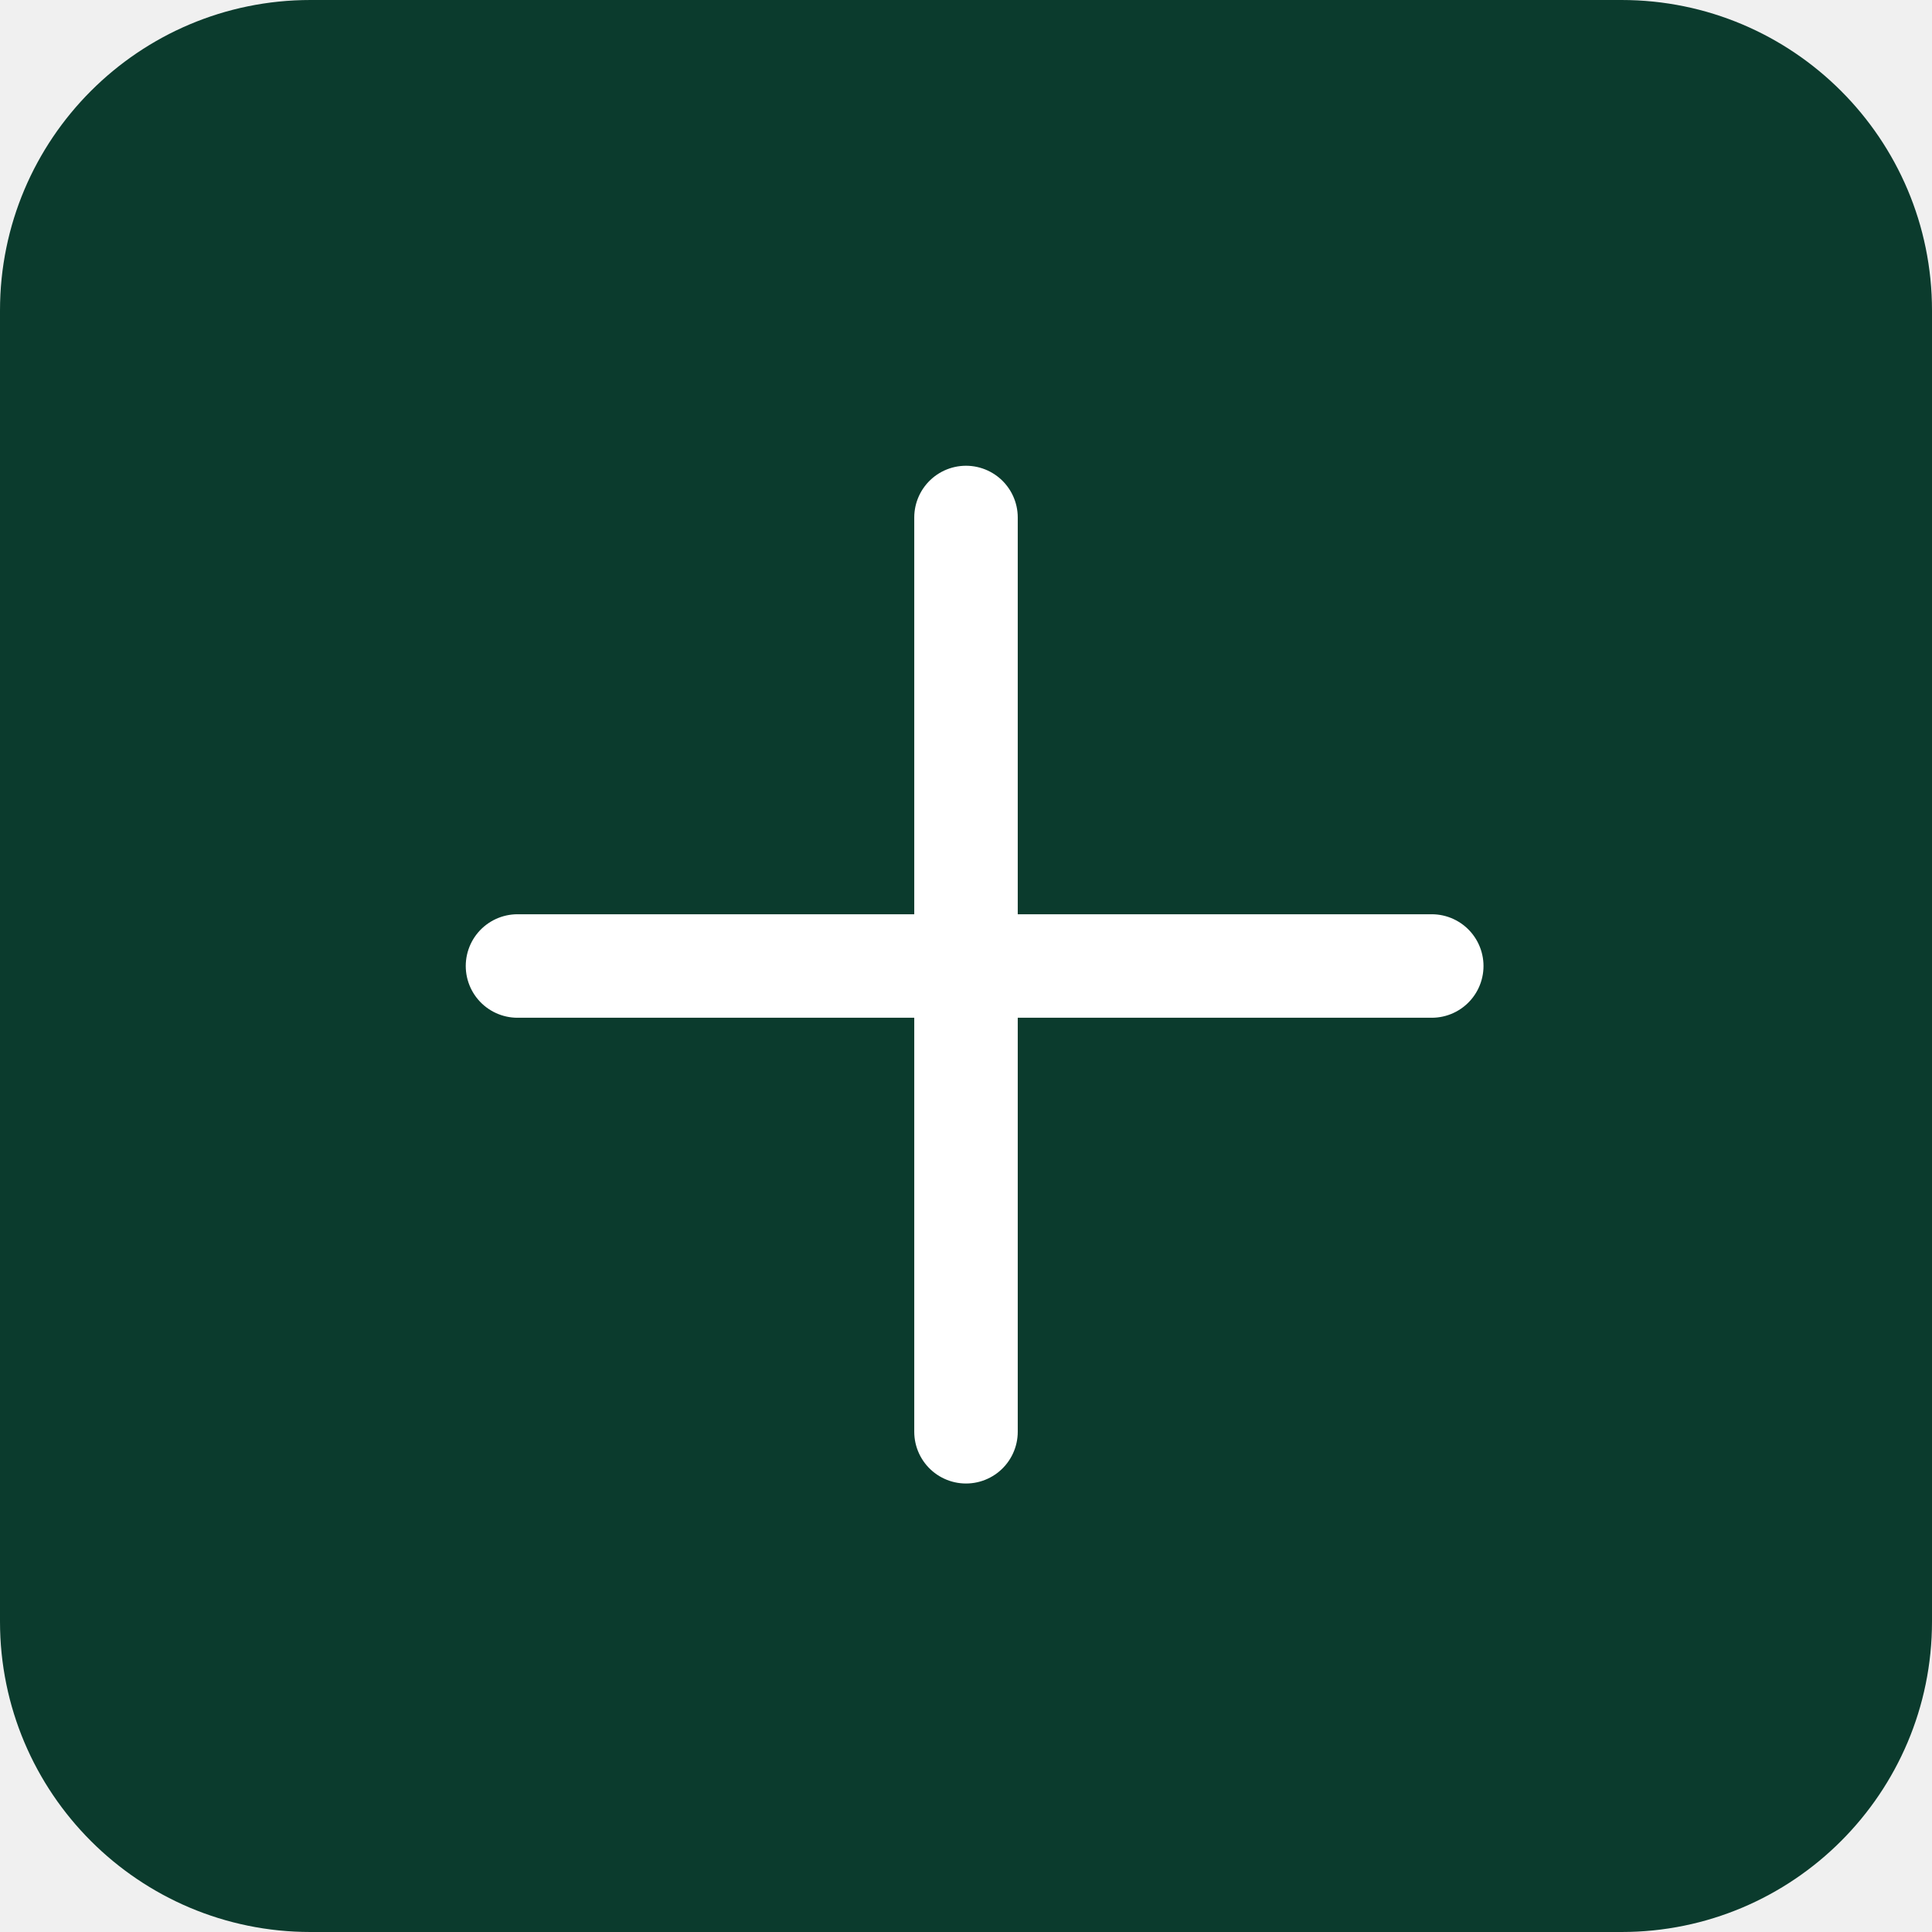
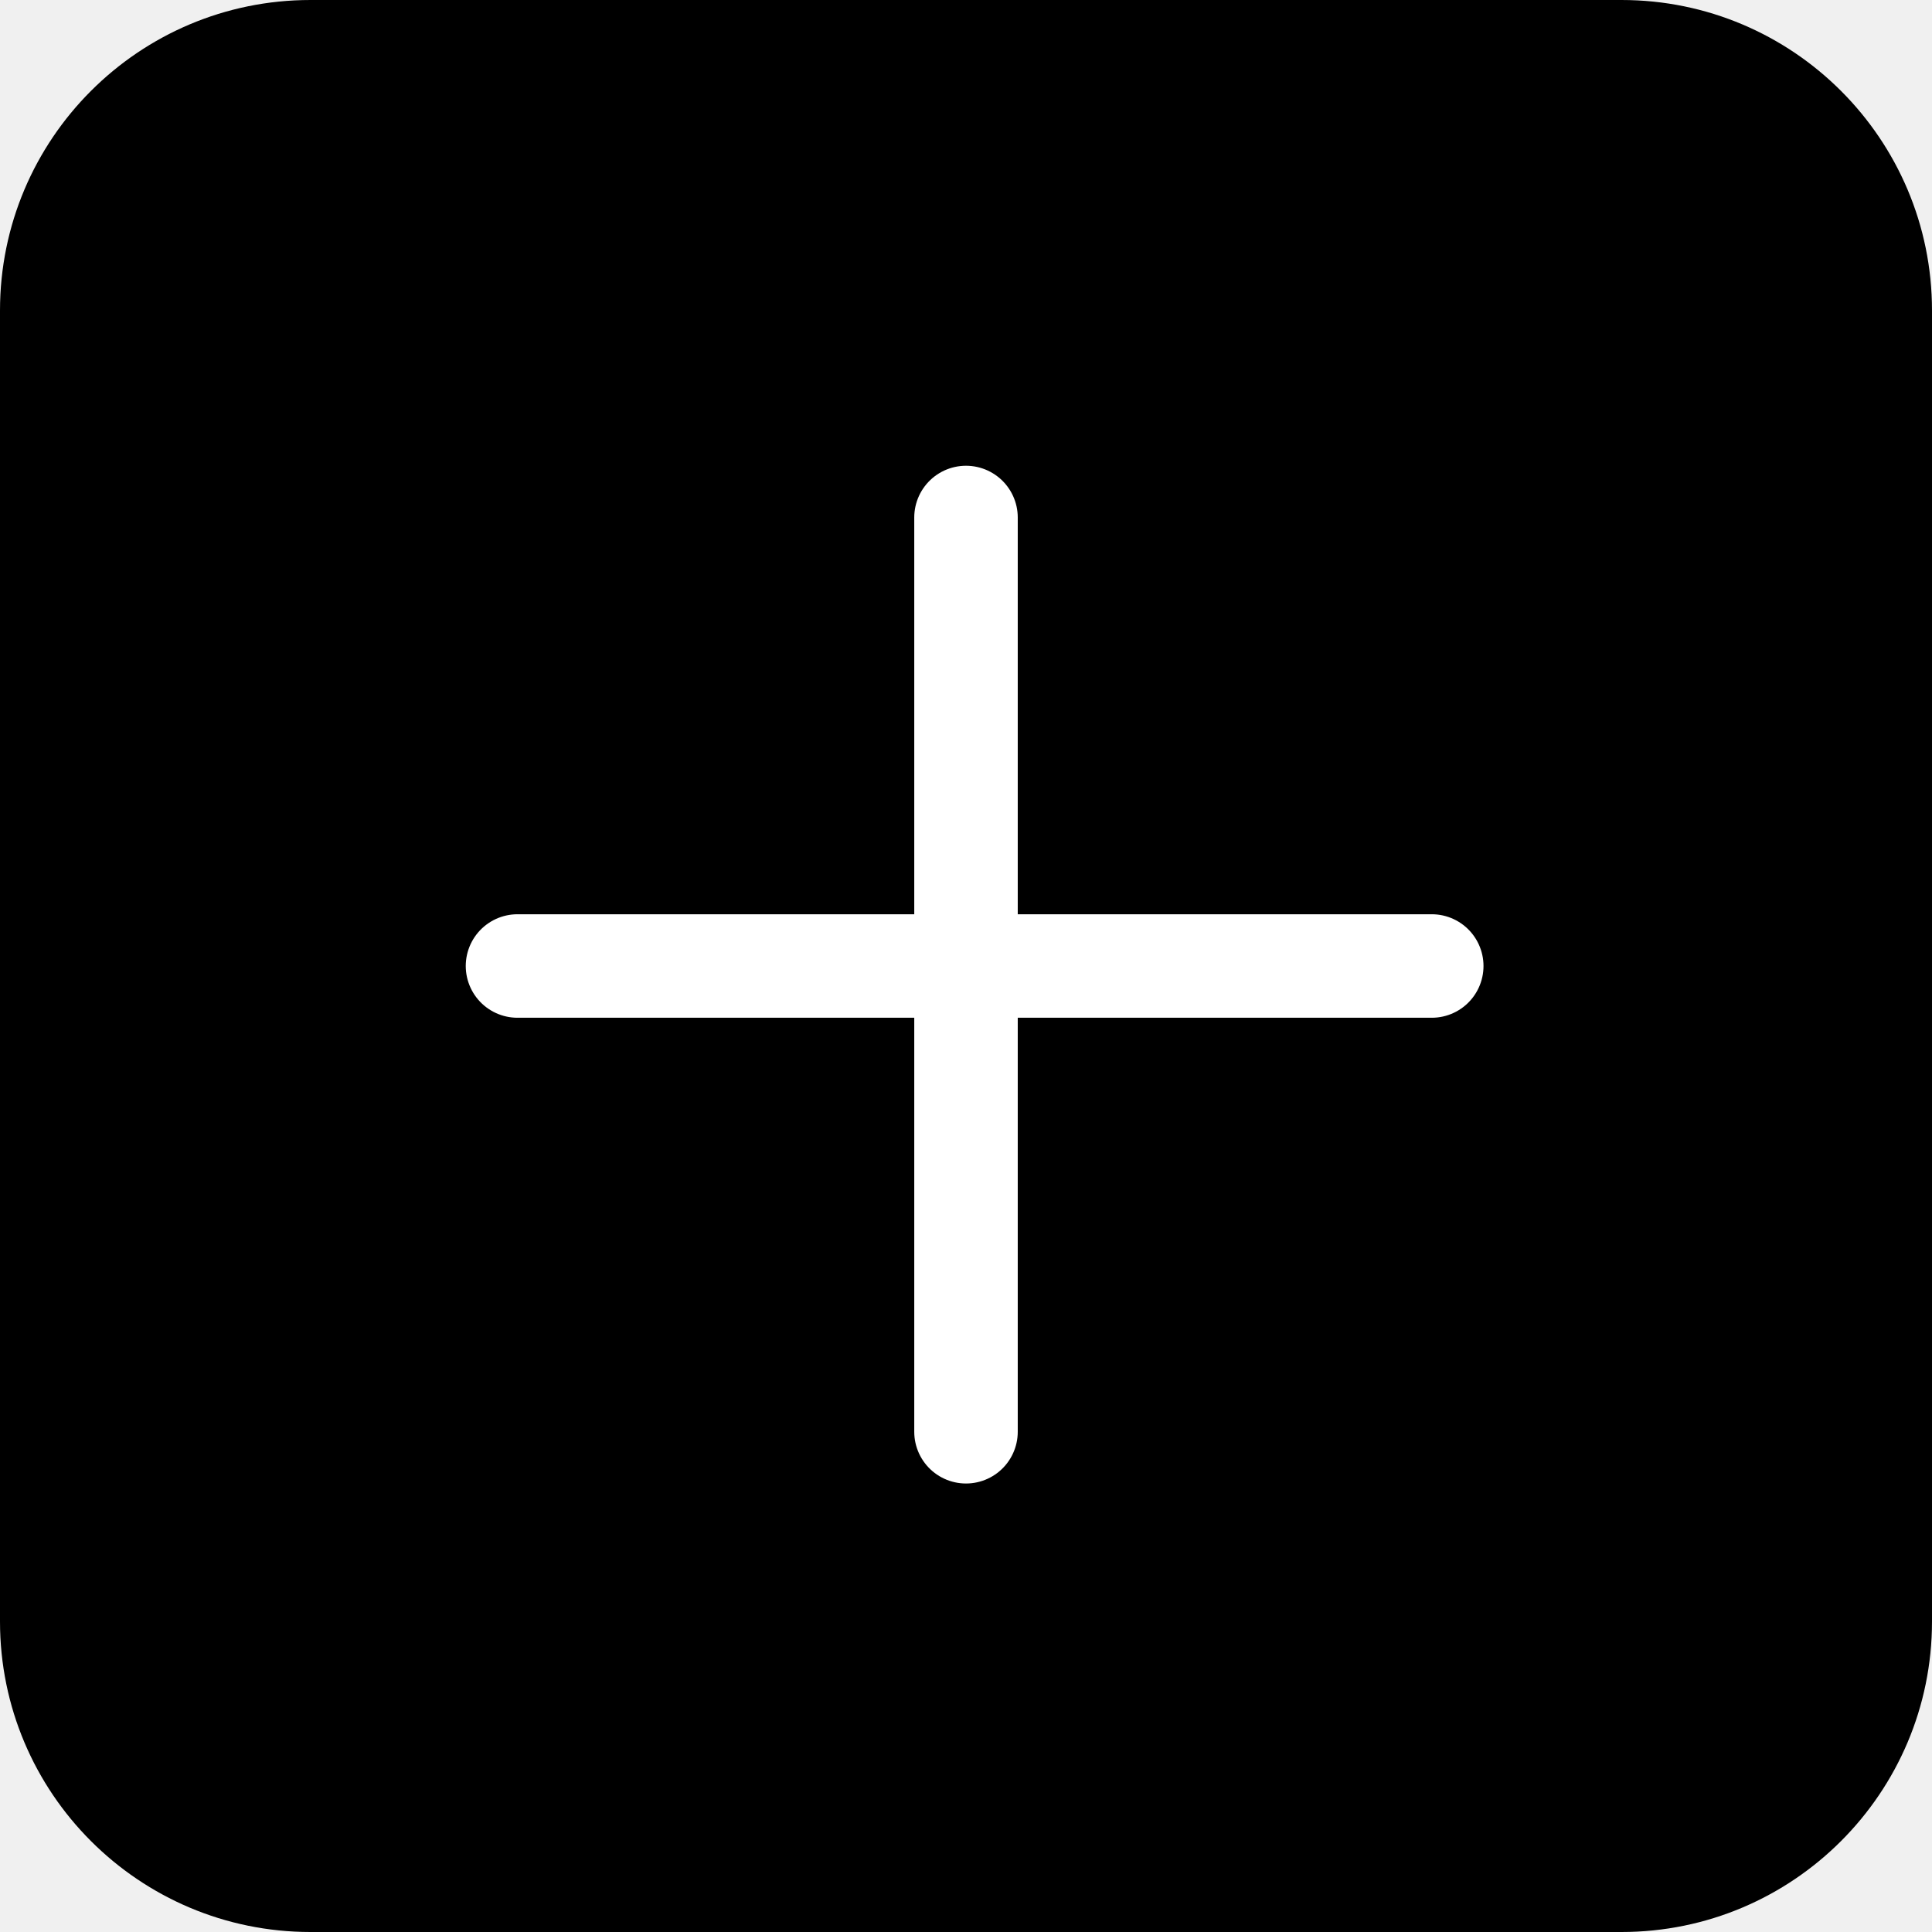
<svg xmlns="http://www.w3.org/2000/svg" width="56" height="56" viewBox="0 0 56 56" fill="none">
-   <rect width="56" height="56" rx="9" fill="#0B3B2D" />
+   <rect width="56" height="56" rx="9" fill="currentColor" />
  <path d="M15 28H41.5" stroke="white" stroke-width="3" stroke-linecap="round" />
  <path d="M28 15L28 41.5" stroke="white" stroke-width="3" stroke-linecap="round" />
</svg>
